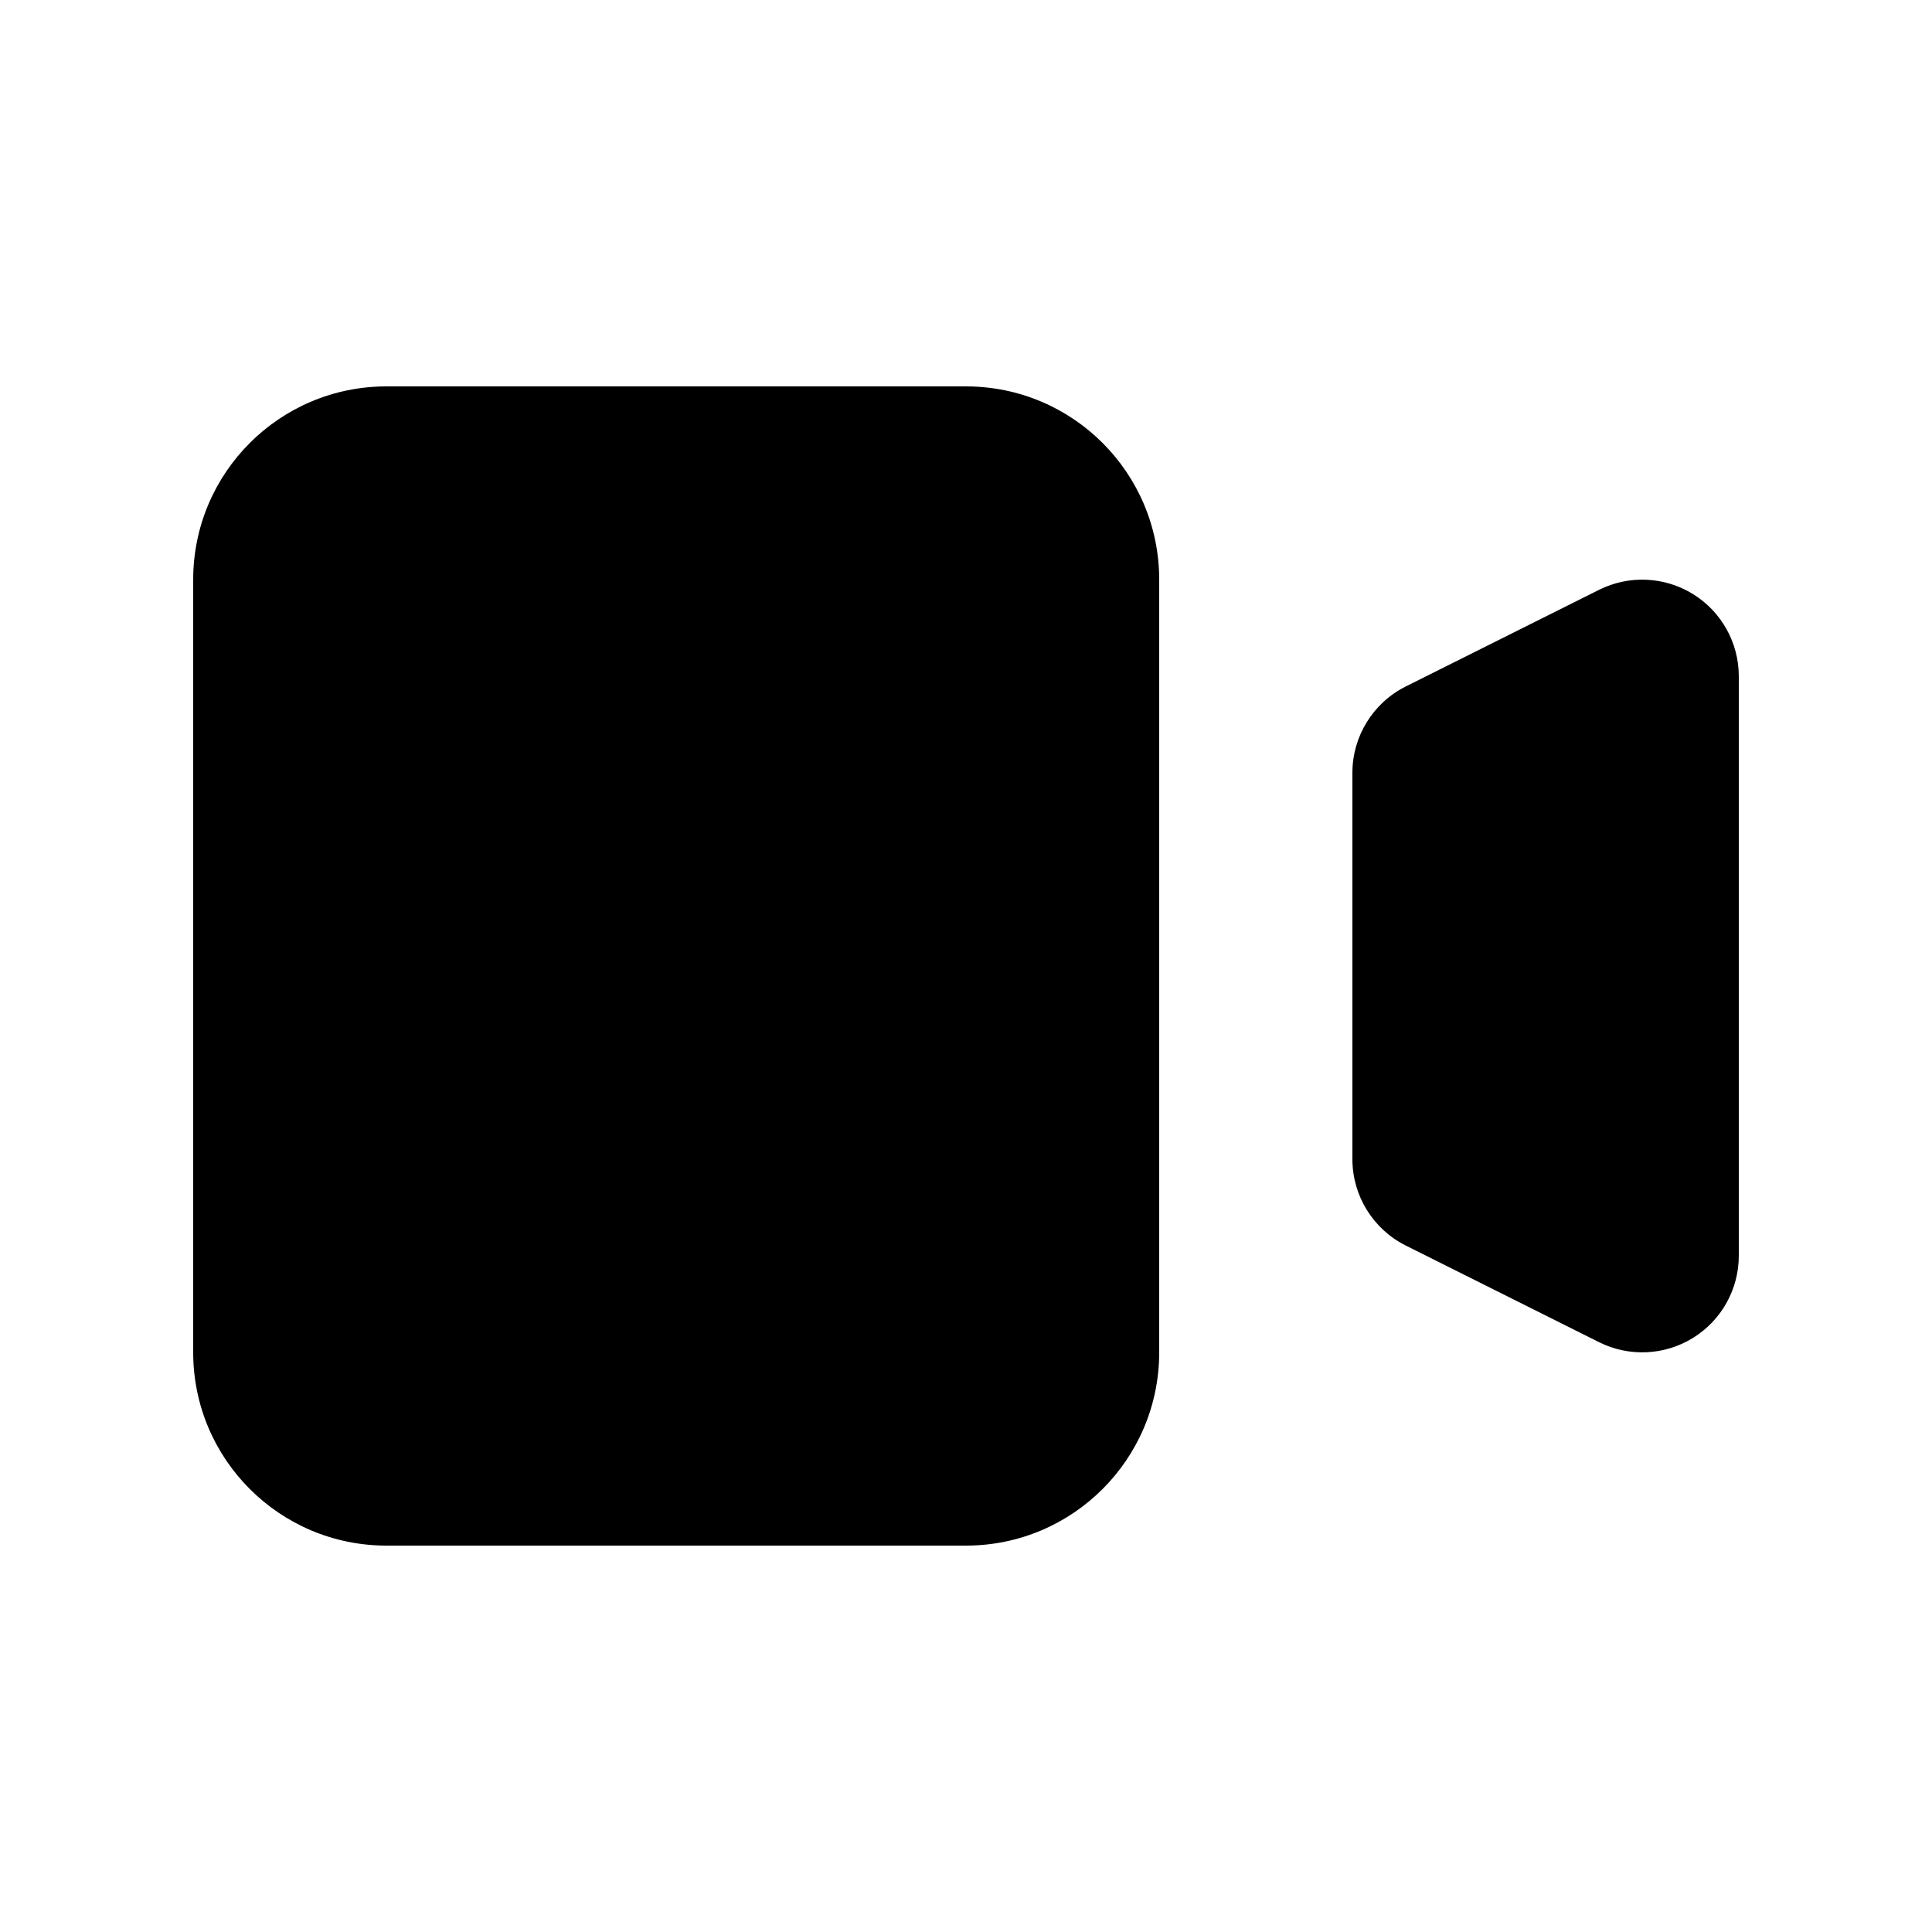
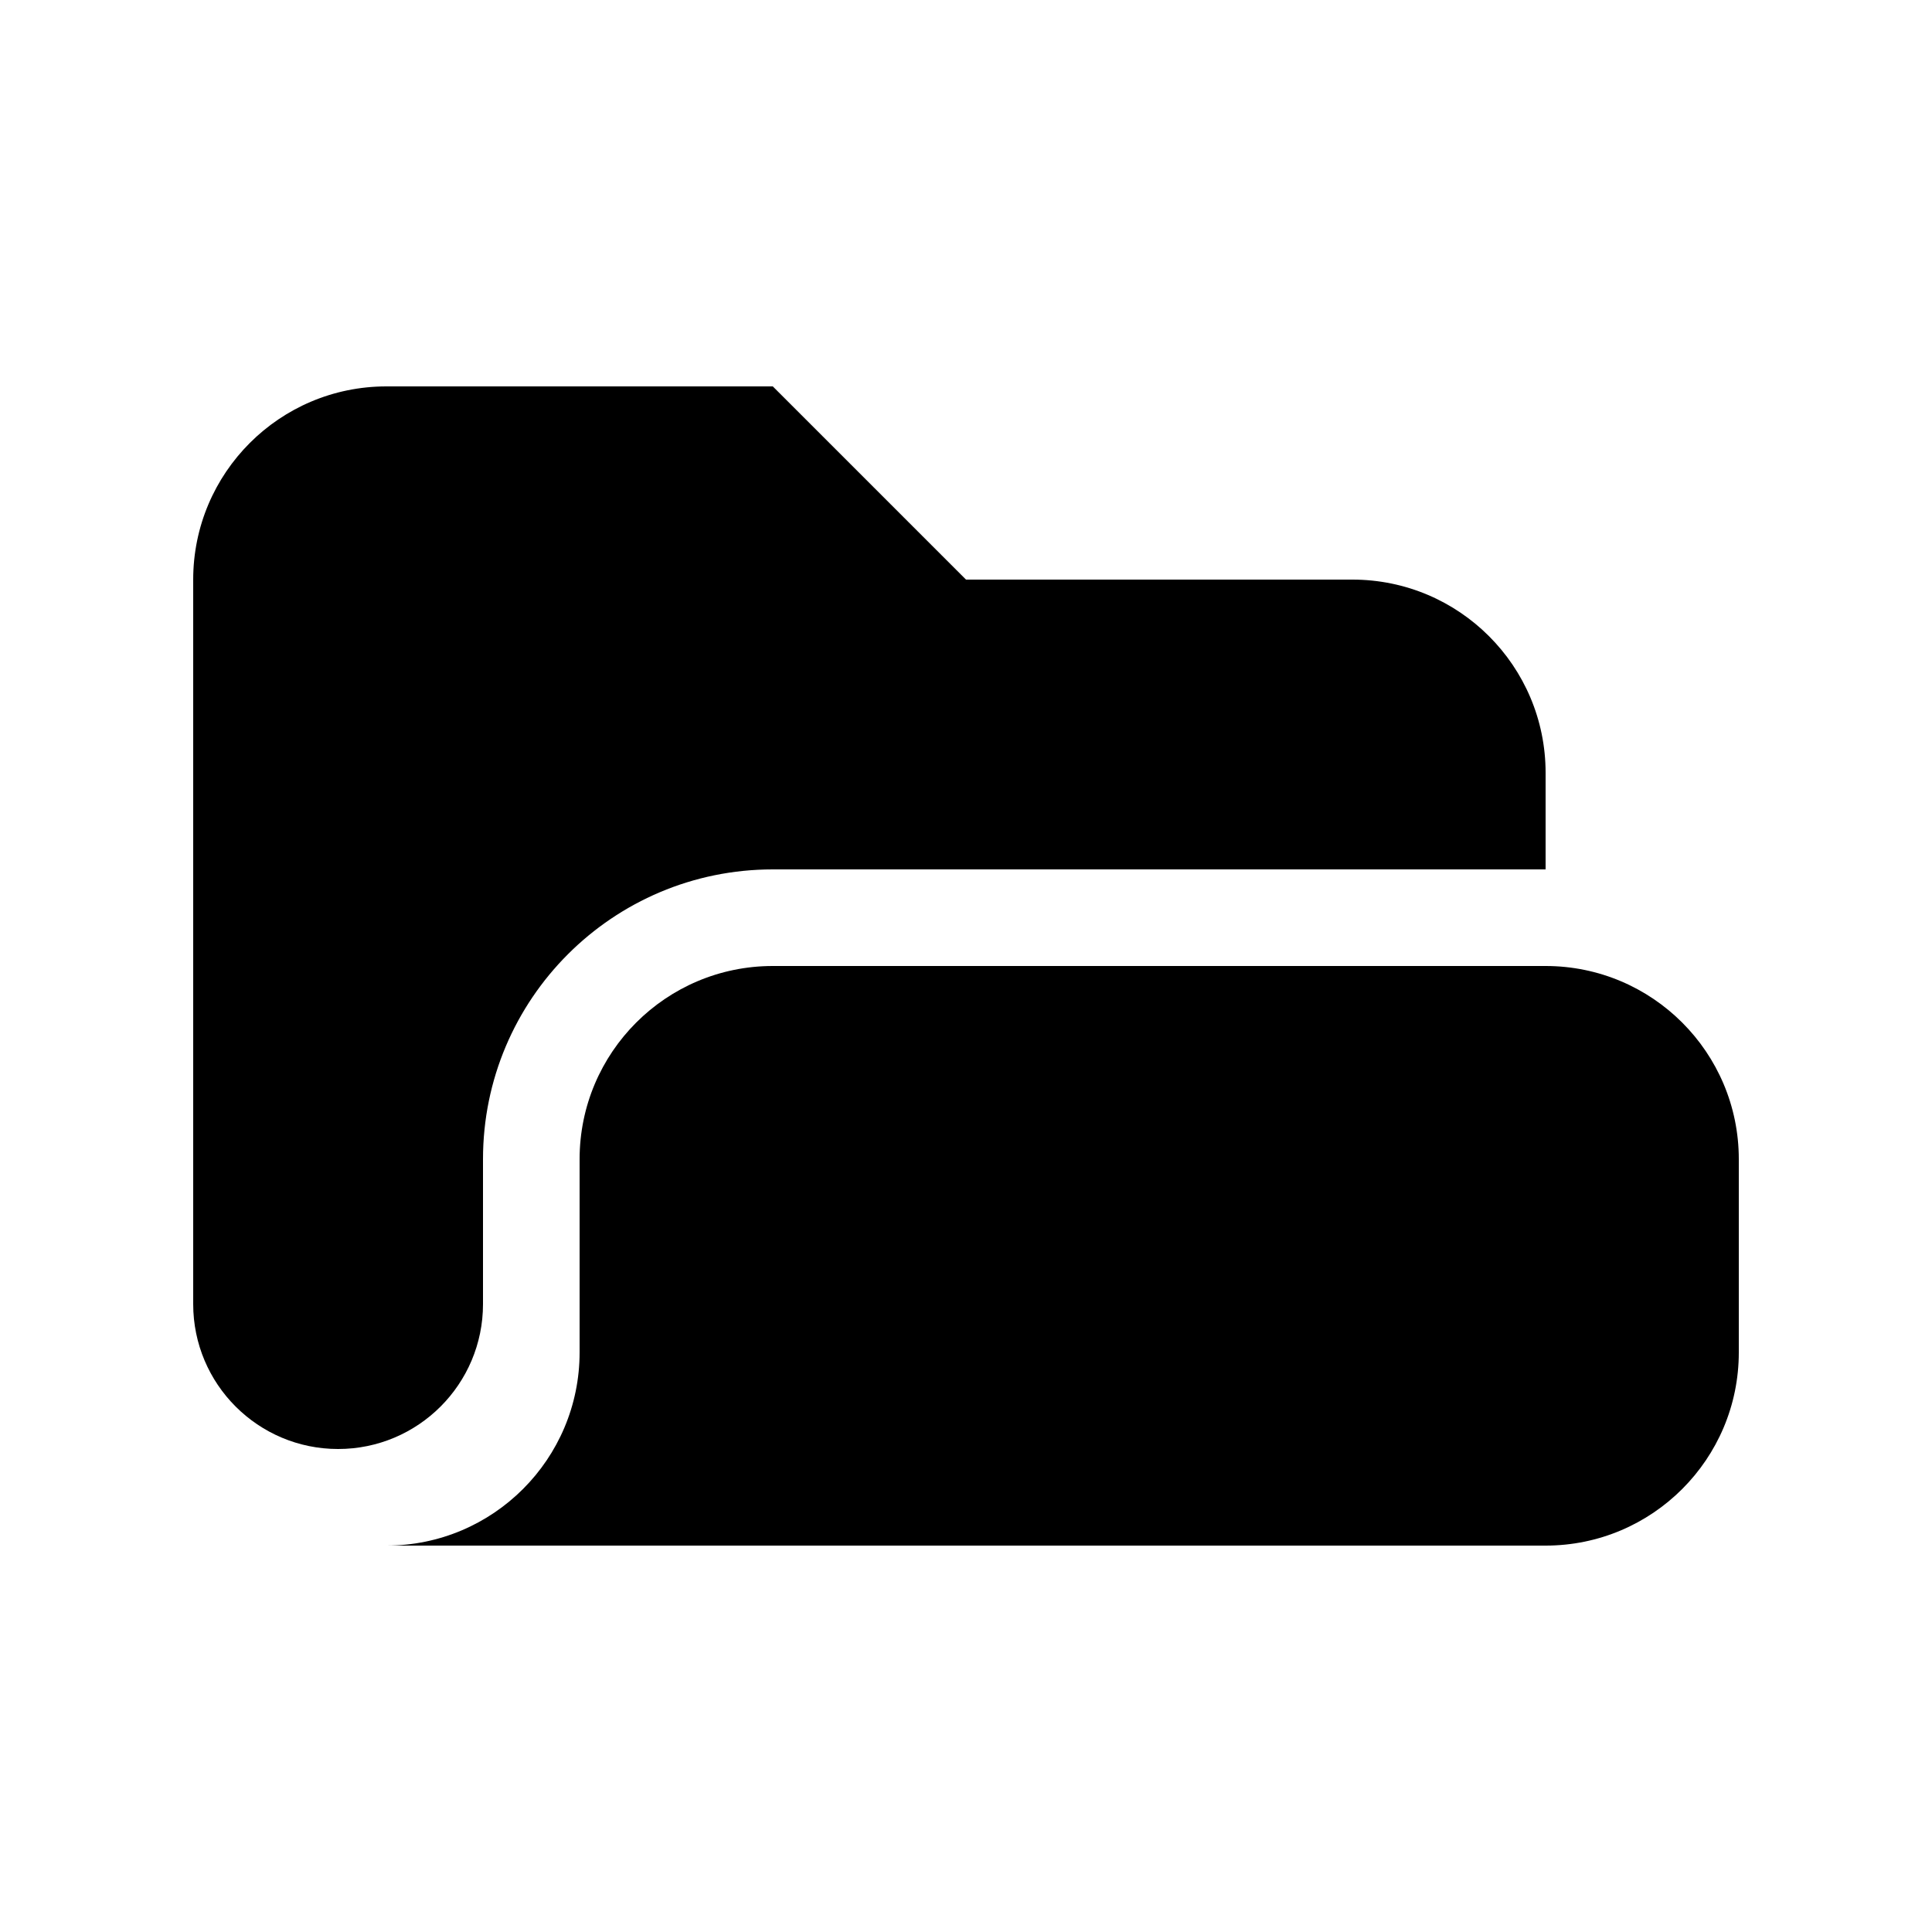
<svg xmlns="http://www.w3.org/2000/svg" class="w-5 h-5" viewBox="0 0 20 20" fill="currentColor">
-   <path d="M2 6a2 2 0 012-2h6a2 2 0 012 2v8a2 2 0 01-2 2H4a2 2 0 01-2-2V6zM14.553 7.106A1 1 0 0014 8v4a1 1 0 00.553.894l2 1A1 1 0 0018 13V7a1 1 0 00-1.447-.894l-2 1z" />
+   <path fill-rule="evenodd" d="M2 6a2 2 0 012-2h4l2 2h4a2 2 0 012 2v1H8a3 3 0 00-3 3v1.5a1.5 1.5 0 01-3 0V6z" clip-rule="evenodd" />
+   <path d="M6 12a2 2 0 012-2h8a2 2 0 012 2v2a2 2 0 01-2 2H2h2a2 2 0 002-2v-2z" />
</svg>
